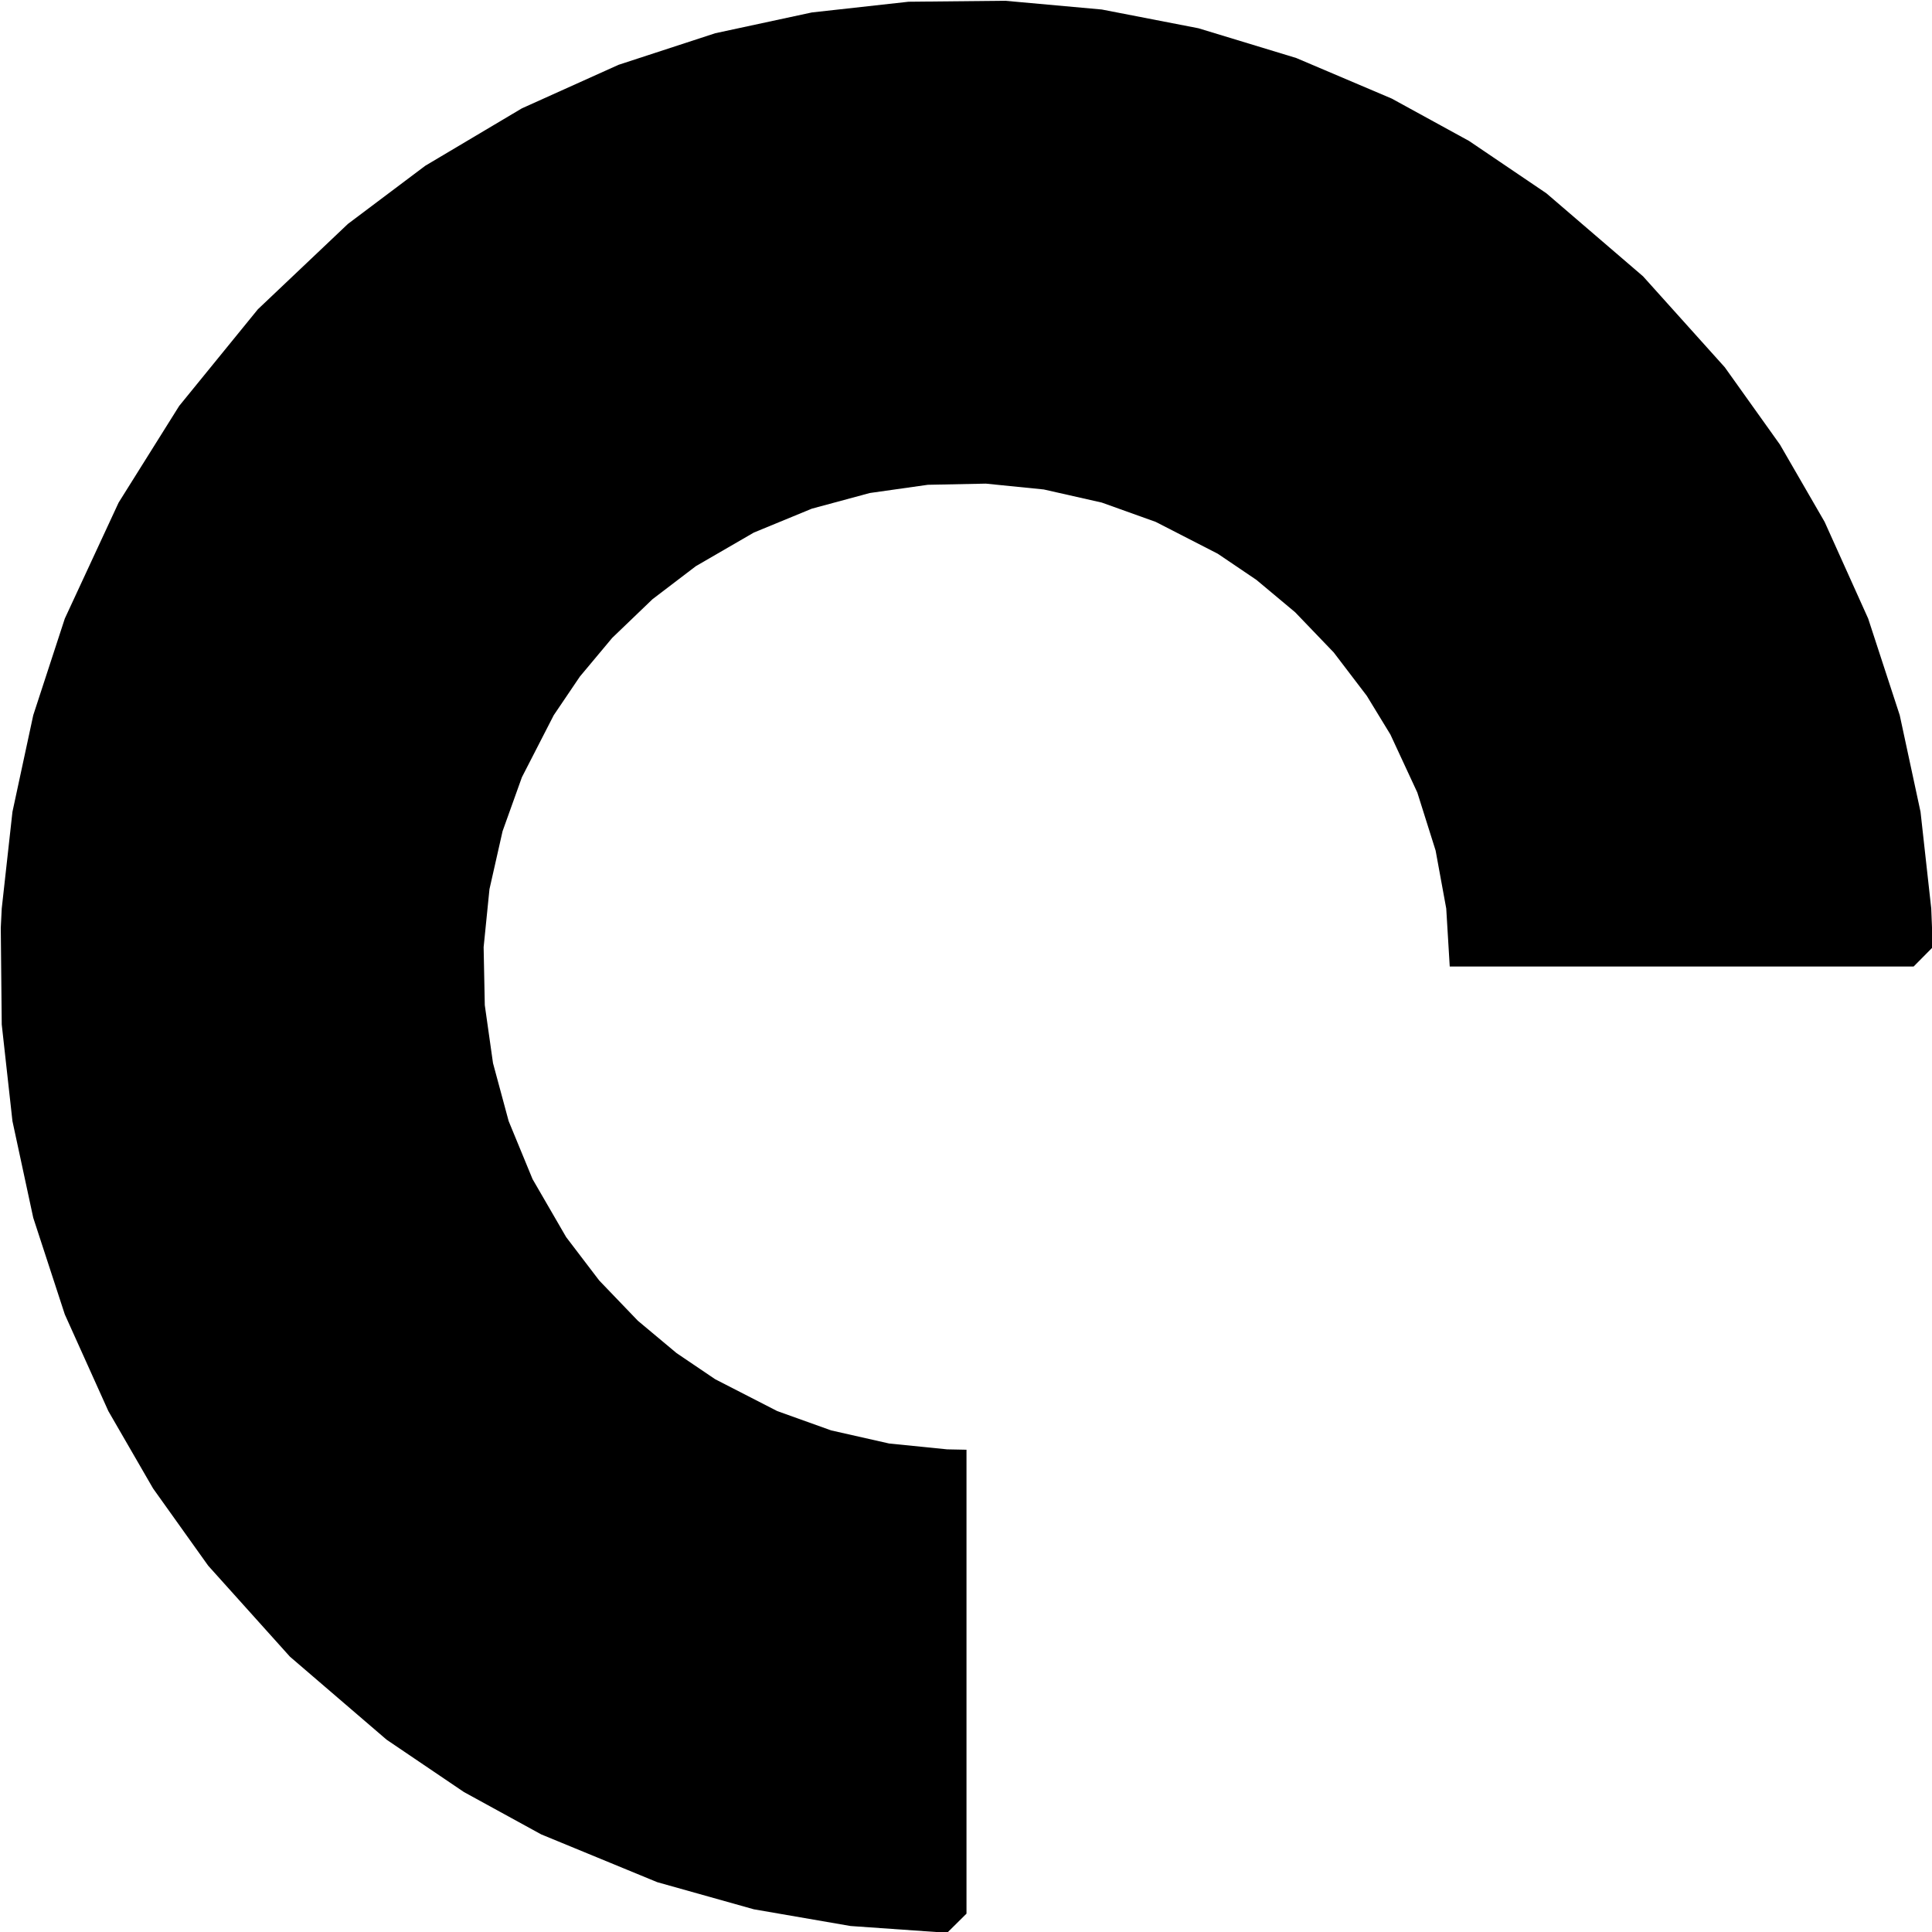
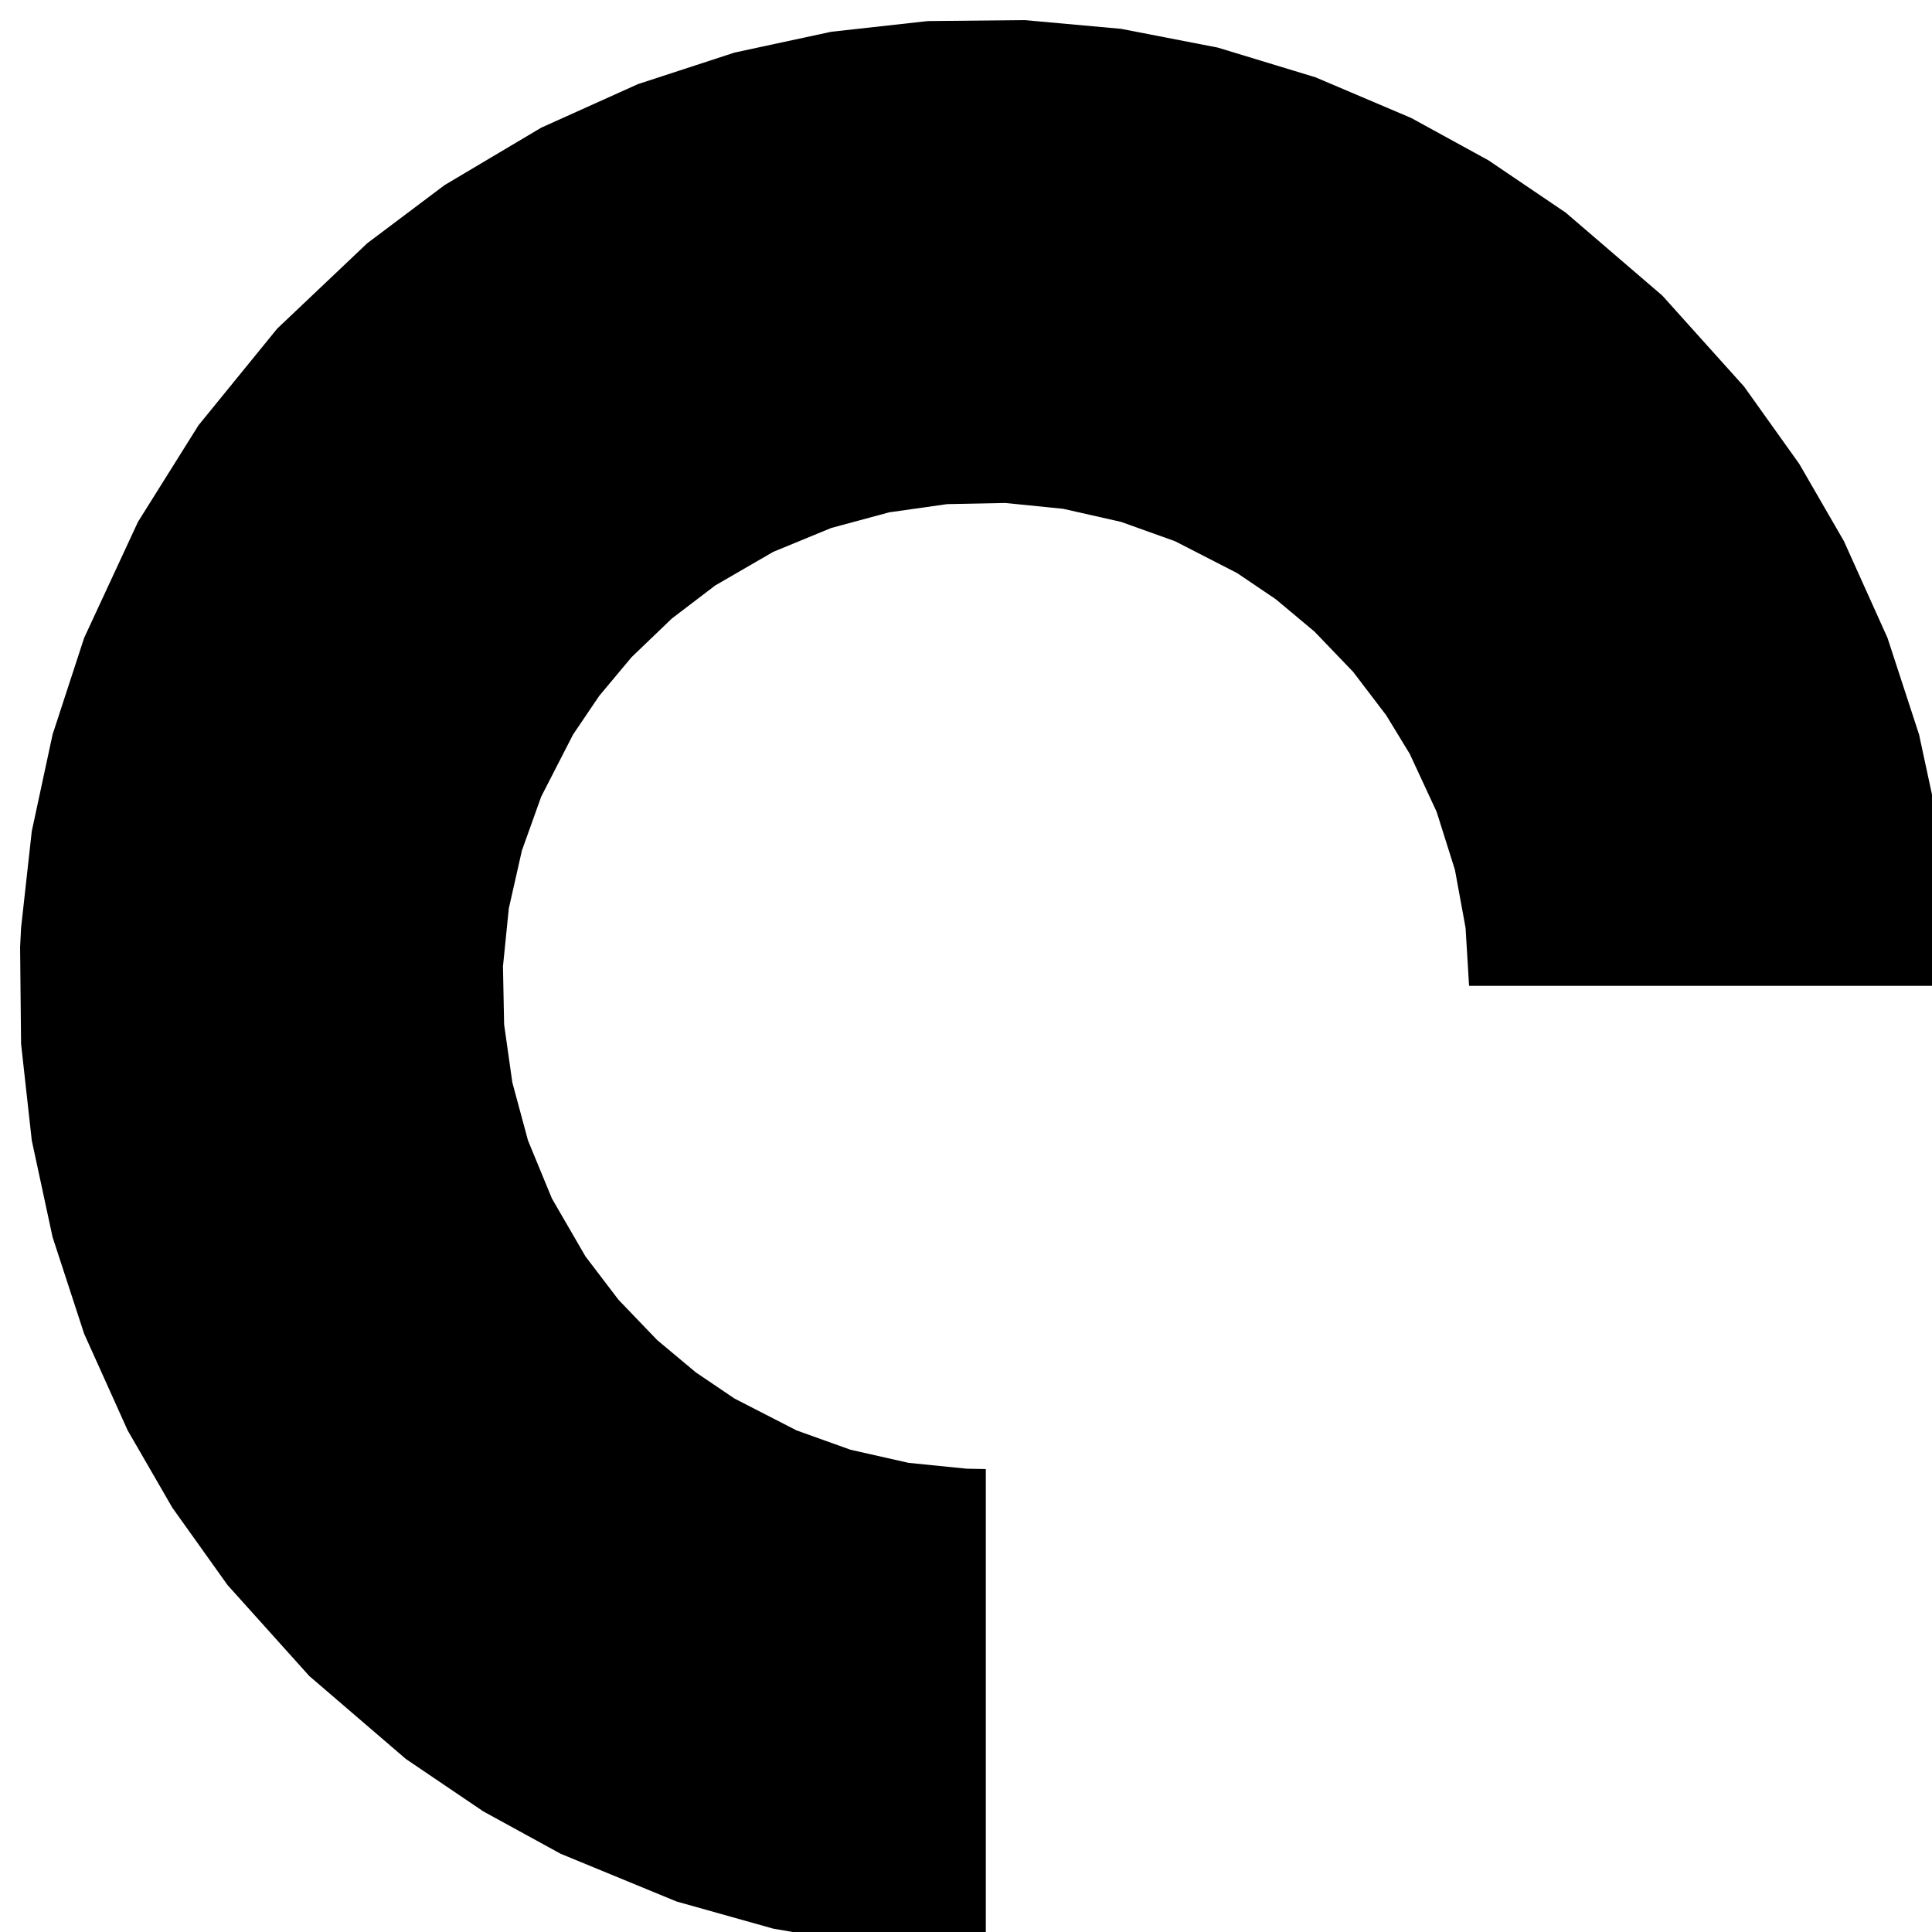
<svg xmlns="http://www.w3.org/2000/svg">
-   <path fill-rule="evenodd" d="M0.09,47 L0.04,48 L0.09,53 L0.644,58 L1.72,63 L3.353,68 L5.605,73 L7.917,77 L10.771,81 L15,85.706 L20,90 L24,92.708 L28,94.9 L34,97.371 L39,98.775 L44,99.639 L49,99.99 L50,99 L50,75 L49,74.98 L46,74.678 L43,74 L40.209,73 L37,71.353 L35,70 L33,68.328 L31,66.245 L29.289,64 L27.551,61 L26.315,58 L25.505,55 L25.08,52 L25.02,49 L25.322,46 L26,43 L27,40.209 L28.647,37 L30,35 L31.672,33 L33.755,31 L36,29.289 L39,27.551 L42,26.315 L45,25.505 L48,25.08 L51,25.02 L54,25.322 L57,26 L59.791,27 L63,28.647 L65,30 L67,31.672 L69,33.755 L70.711,36 L71.931,38 L73.323,41 L74.269,44 L74.819,47 L75,50 L99,50 L99.99,49 L99.91,47 L99.356,42 L98.28,37 L96.647,32 L94.395,27 L92.083,23 L89.229,19 L85,14.294 L80,10 L76,7.292 L72,5.1 L67.057,3 L62,1.462 L57,0.492 L52,0.04 L47,0.09 L42,0.644 L37,1.72 L32,3.353 L27,5.605 L22,8.576 L18,11.583 L13.341,16 L9.27,21 L6.137,26 L3.353,32 L1.72,37 L0.644,42 L0.09,47 " />
+   <path fill-rule="evenodd" d="M1.09,48 L1.04,49 L1.09,54 L1.644,59 L2.72,64 L4.353,69 L6.605,74 L8.917,78 L11.771,82 L16,86.706 L21,91 L25,93.708 L29,95.9 L35,98.371 L40,99.775 L45,100.639 L50,100.99 L51,100 L51,76 L50,75.98 L47,75.678 L44,75 L41.209,74 L38,72.353 L36,71 L34,69.328 L32,67.245 L30.289,65 L28.551,62 L27.315,59 L26.505,56 L26.08,53 L26.02,50 L26.322,47 L27,44 L28,41.209 L29.647,38 L31,36 L32.672,34 L34.755,32 L37,30.289 L40,28.551 L43,27.315 L46,26.505 L49,26.08 L52,26.02 L55,26.322 L58,27 L60.791,28 L64,29.647 L66,31 L68,32.672 L70,34.755 L71.711,37 L72.931,39 L74.323,42 L75.269,45 L75.819,48 L76,51 L100,51 L100.99,50 L100.91,48 L100.356,43 L99.28,38 L97.647,33 L95.395,28 L93.083,24 L90.229,20 L86,15.294 L81,11 L77,8.292 L73,6.1 L68.057,4 L63,2.462 L58,1.492 L53,1.04 L48,1.09 L43,1.644 L38,2.72 L33,4.353 L28,6.605 L23,9.576 L19,12.583 L14.341,17 L10.27,22 L7.137,27 L4.353,33 L2.72,38 L1.644,43 L1.09,48 " />
</svg>
